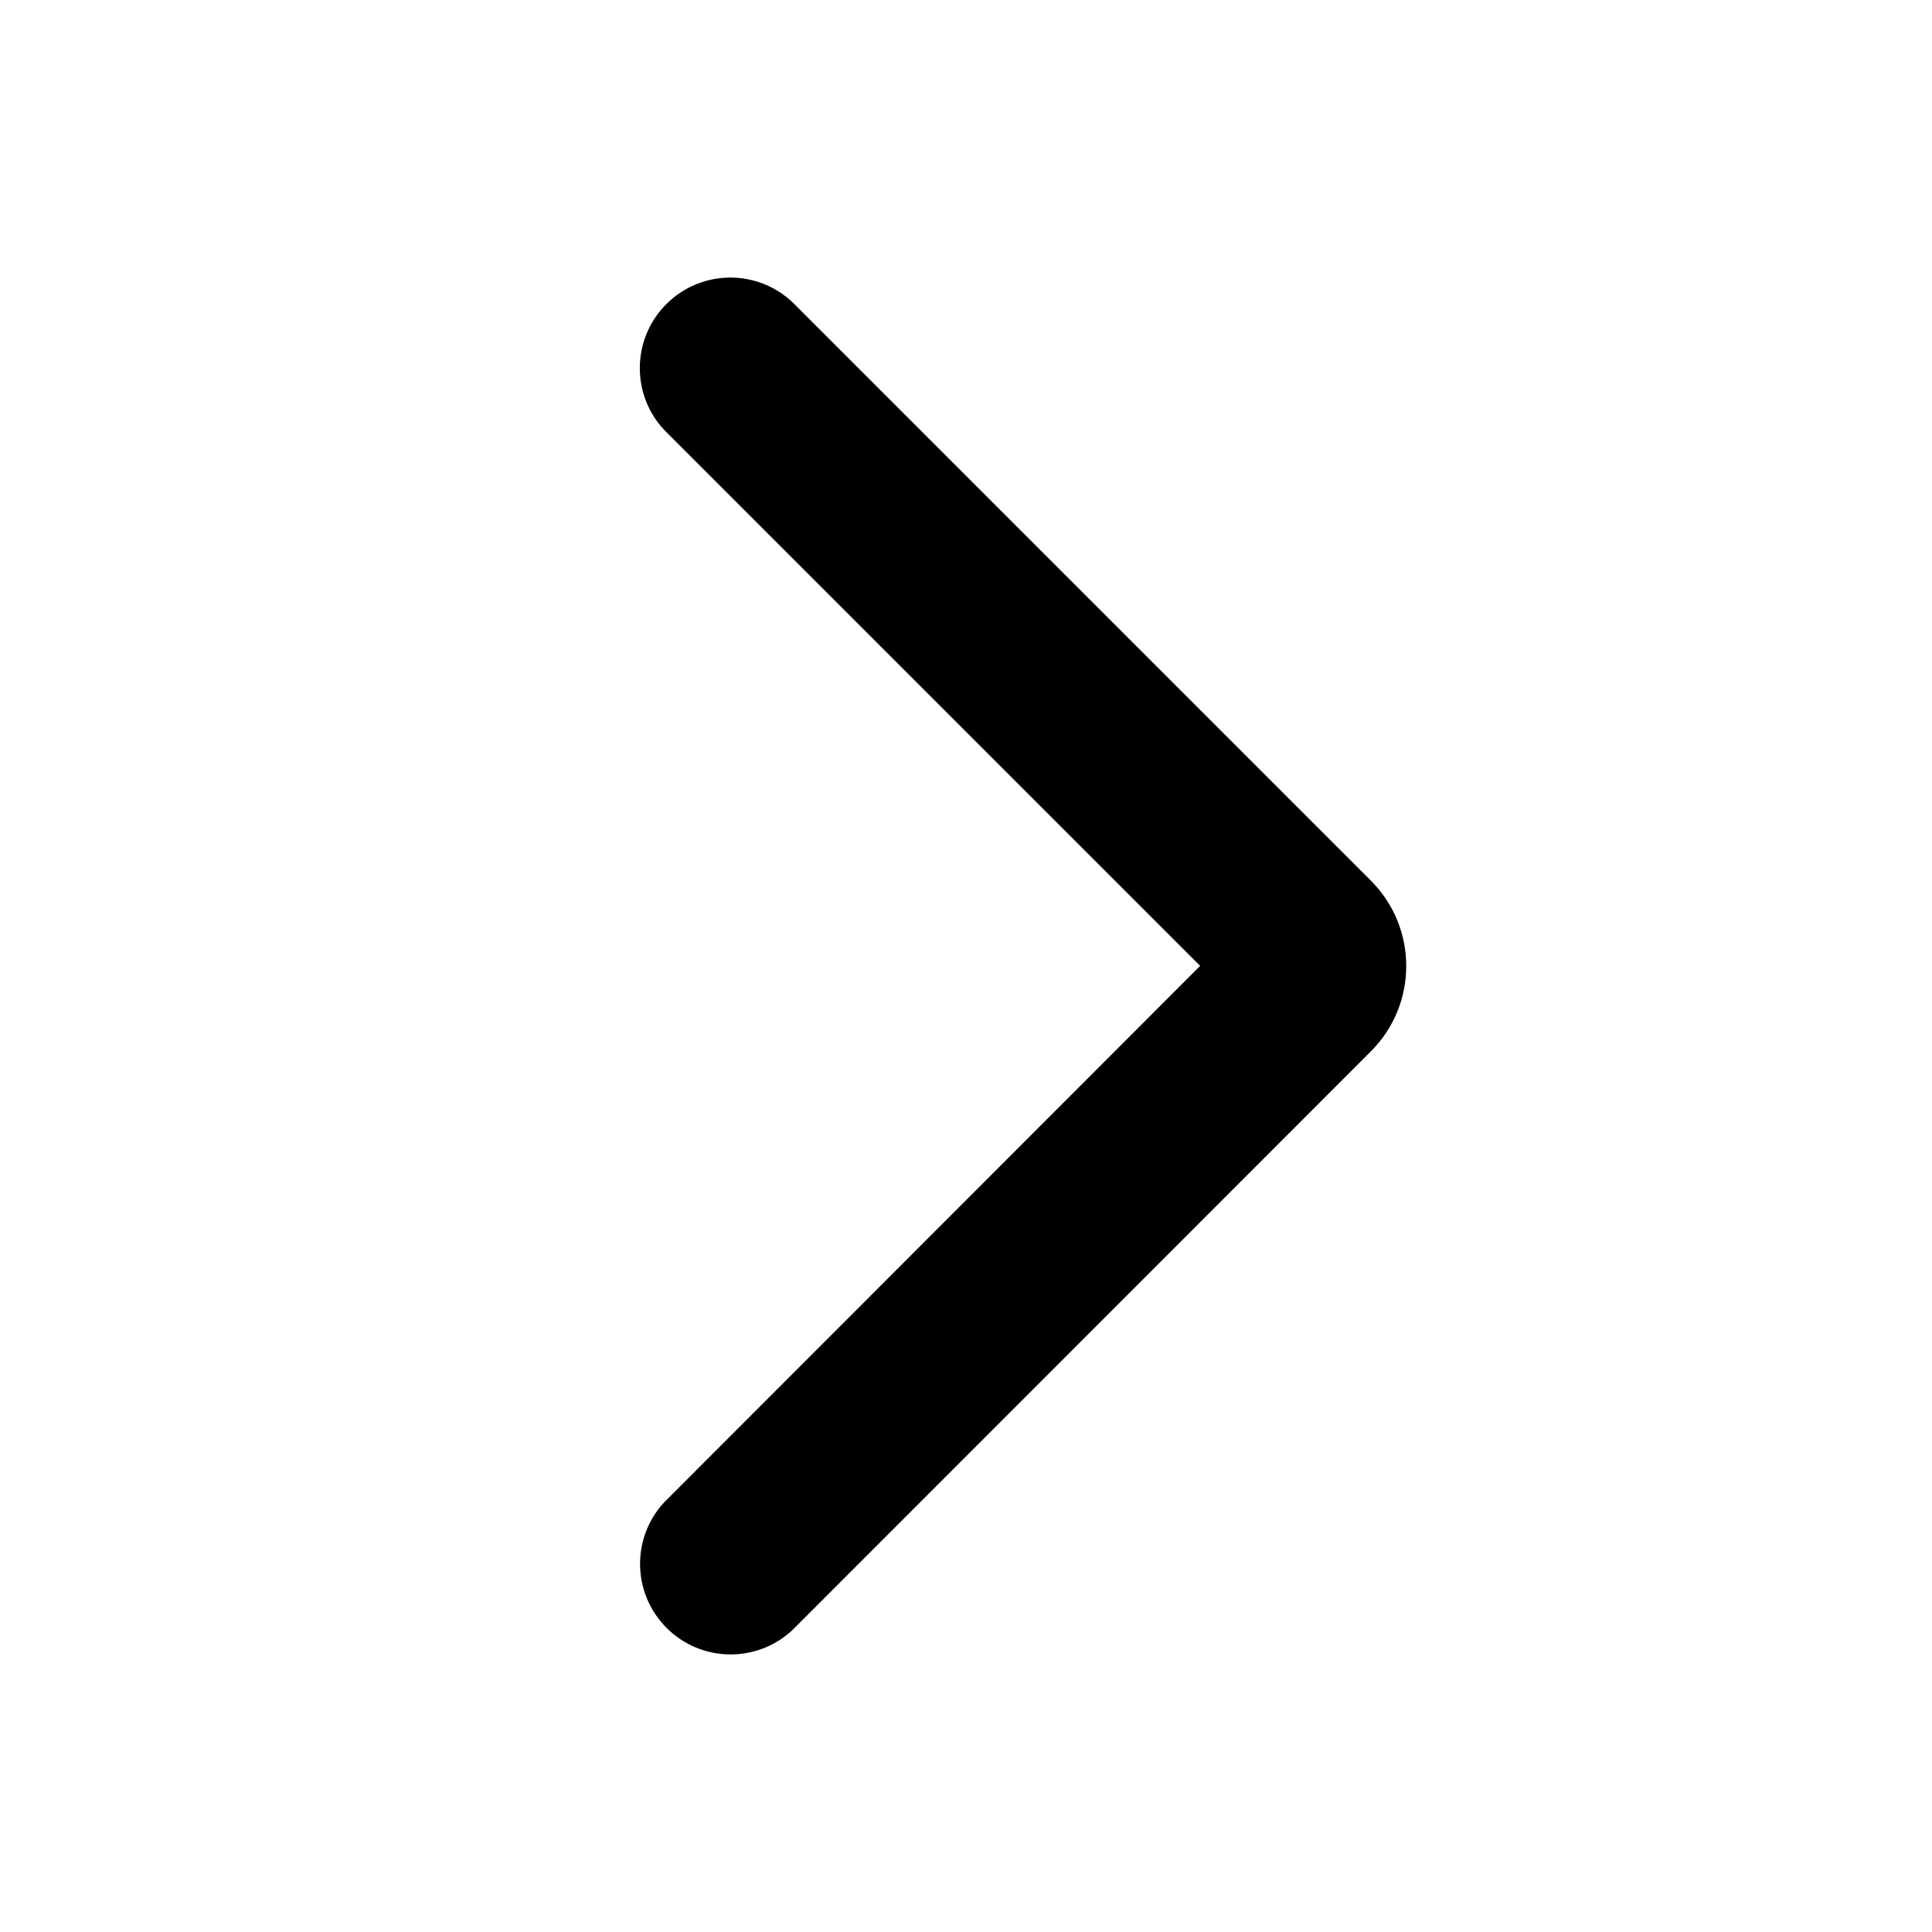
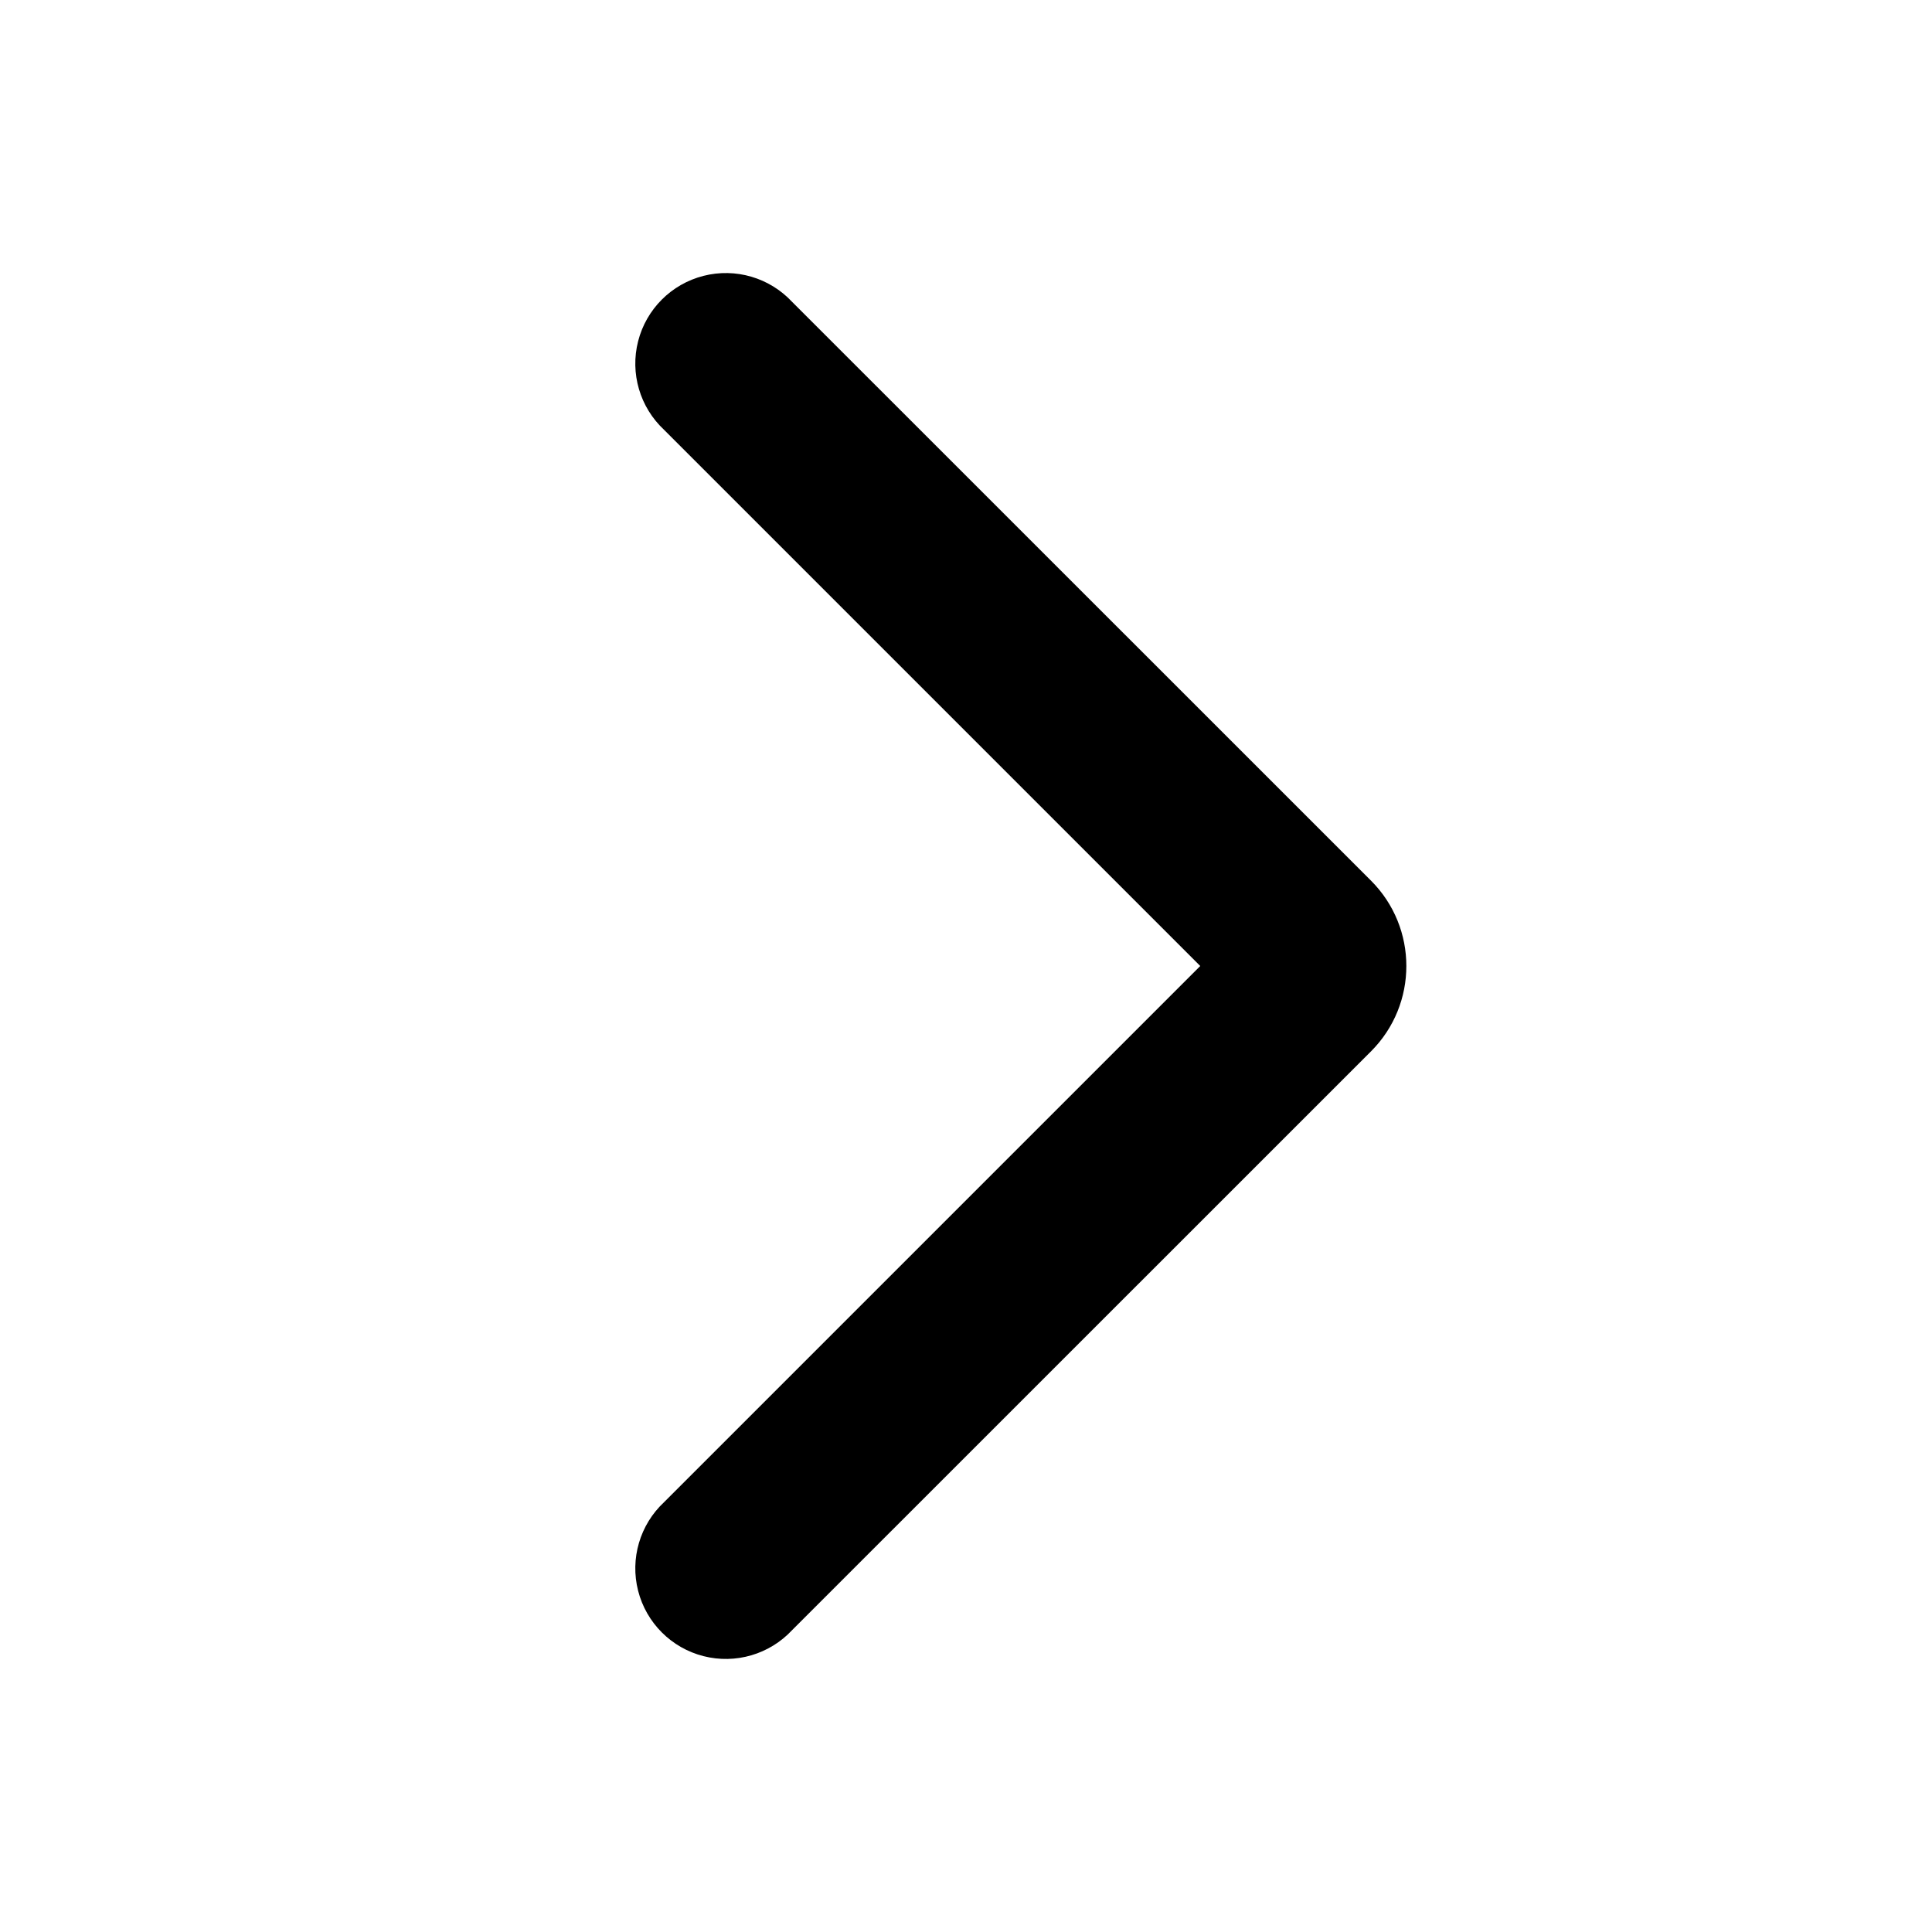
<svg xmlns="http://www.w3.org/2000/svg" viewBox="0 0 16 16" fill="currentColor">
-   <path fill-rule="evenodd" d="M9.94 8 5.5 3.56A.75.75 0 0 1 6.56 2.5l4.793 4.793a1 1 0 0 1 0 1.414L6.562 13.5a.75.75 0 0 1-1.06-1.06L9.938 8z" />
+   <path fill-rule="evenodd" d="M9.94 8 5.5 3.56A.75.75 0 1 1 6.56 2.5l4.794 4.793a1 1 0 0 1 0 1.414L6.56 13.5a.75.75 0 1 1-1.06-1.06L9.94 8z" />
</svg>
